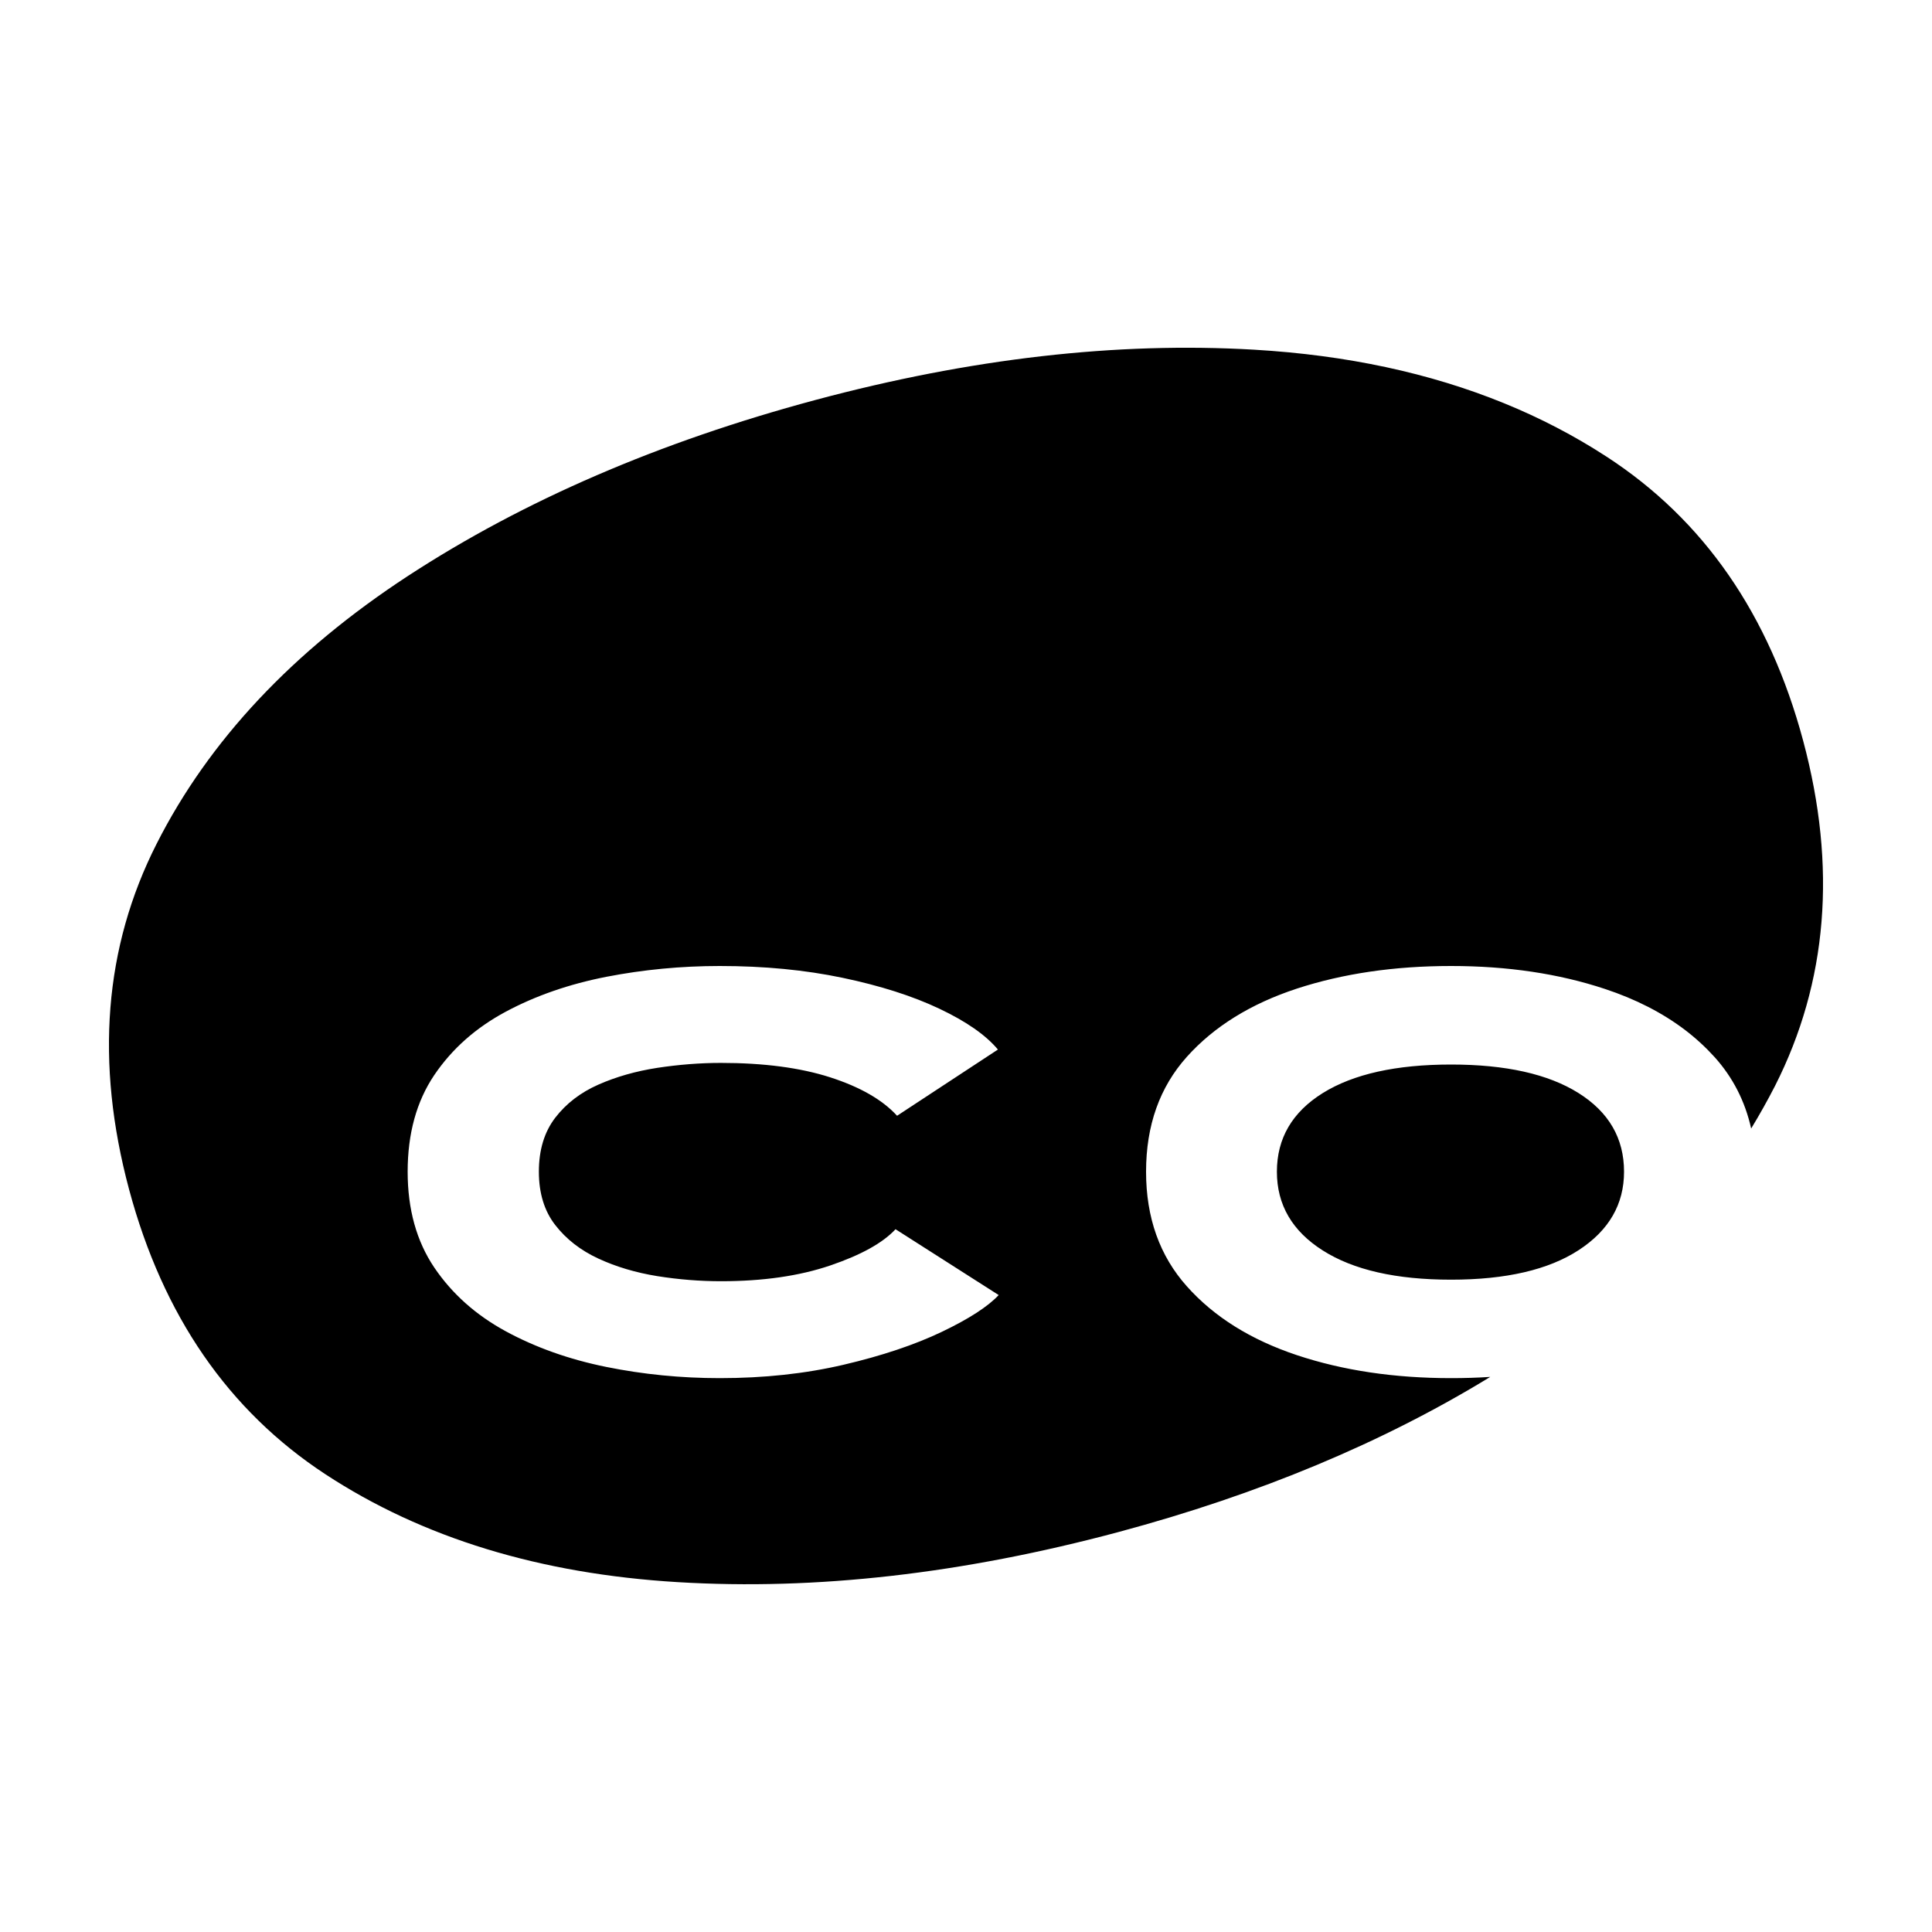
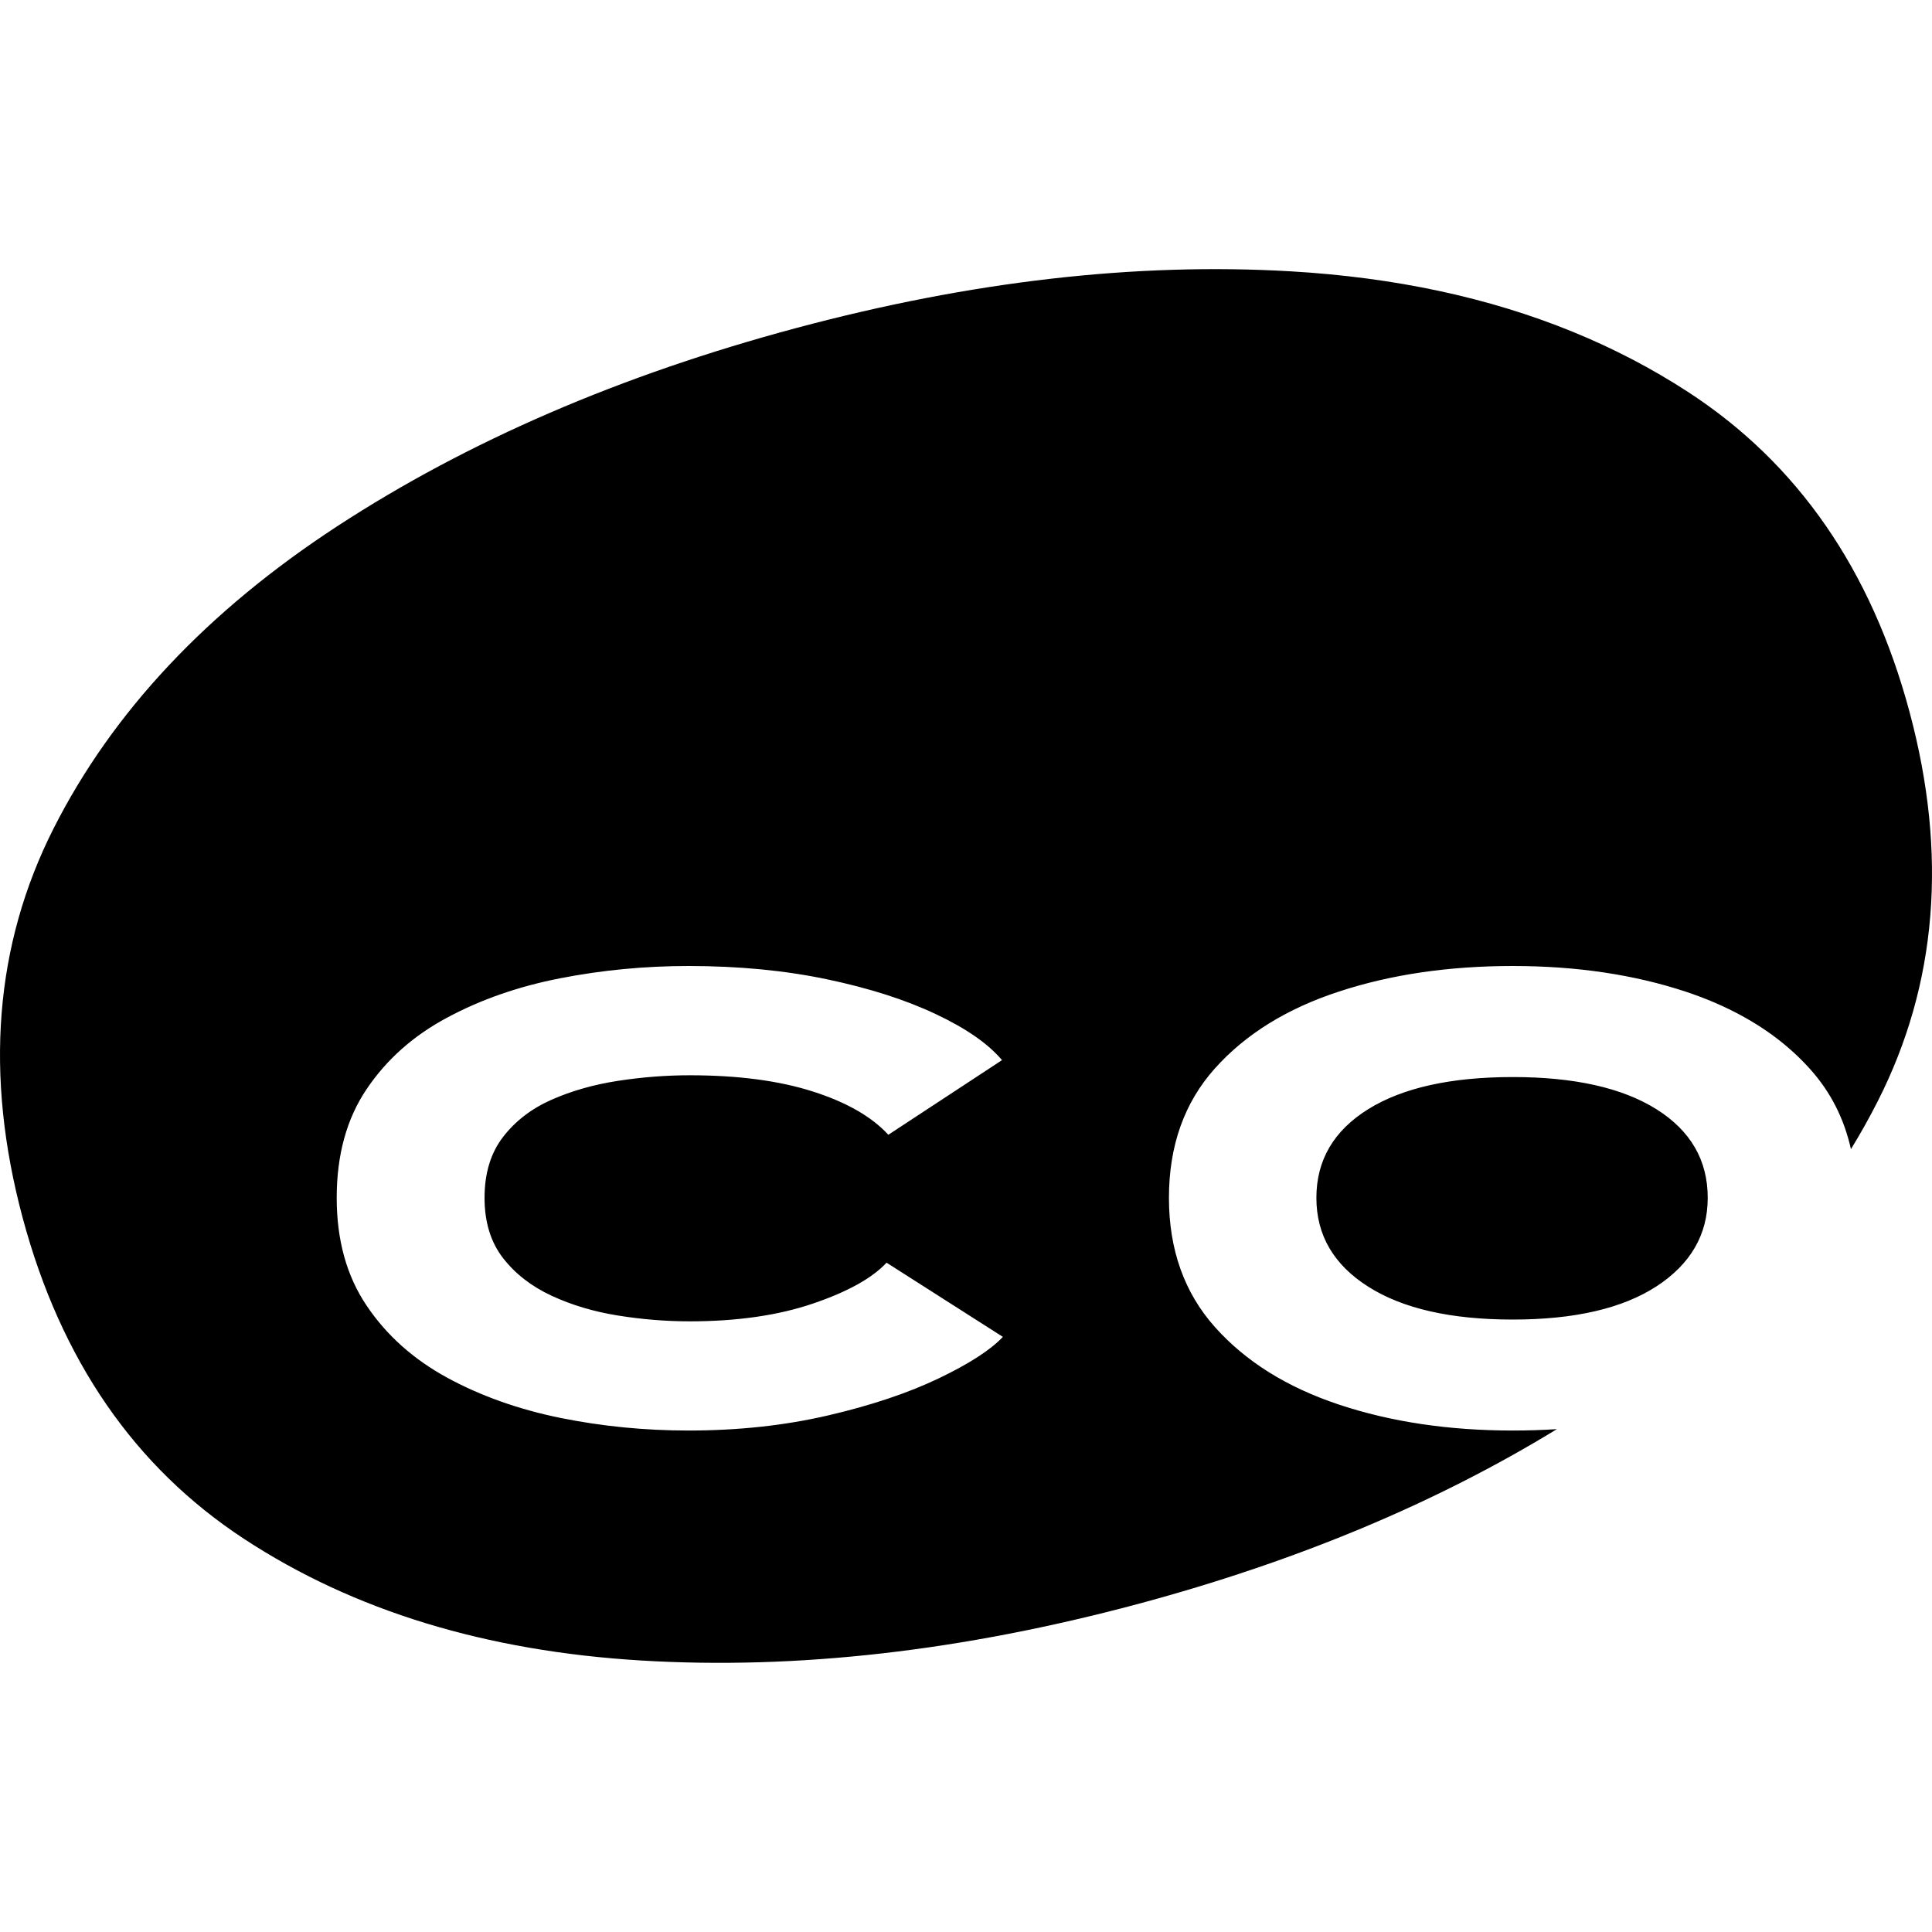
<svg xmlns="http://www.w3.org/2000/svg" width="25" height="25" viewBox="0 0 25 25" fill="none">
-   <path fill-rule="evenodd" clip-rule="evenodd" d="M19.284 17.817C17.893 18.668 16.29 19.337 14.475 19.824C12.458 20.364 10.558 20.581 8.773 20.473C6.988 20.366 5.468 19.901 4.211 19.077C2.955 18.253 2.108 17.024 1.67 15.39C1.23 13.747 1.348 12.257 2.026 10.92C2.703 9.583 3.789 8.426 5.283 7.45C6.778 6.475 8.534 5.717 10.55 5.176C12.557 4.638 14.45 4.421 16.229 4.525C17.424 4.595 18.502 4.826 19.463 5.218C19.932 5.409 20.373 5.639 20.787 5.908C22.047 6.726 22.895 7.952 23.333 9.586C23.771 11.219 23.649 12.708 22.969 14.051C22.873 14.238 22.77 14.422 22.66 14.603C22.581 14.25 22.424 13.943 22.188 13.68C22.072 13.552 21.943 13.433 21.801 13.325C21.51 13.105 21.165 12.928 20.765 12.796C20.17 12.599 19.507 12.5 18.777 12.5C18.042 12.5 17.377 12.598 16.78 12.793C16.184 12.989 15.71 13.283 15.358 13.675C15.006 14.068 14.83 14.563 14.83 15.162C14.83 15.756 15.006 16.251 15.358 16.645C15.71 17.04 16.184 17.336 16.78 17.535C17.377 17.734 18.042 17.833 18.777 17.833C18.949 17.833 19.118 17.828 19.284 17.817V17.817ZM12.923 16.758C12.784 16.907 12.538 17.066 12.187 17.234C11.835 17.402 11.411 17.544 10.915 17.66C10.418 17.776 9.885 17.833 9.313 17.833C8.814 17.833 8.324 17.785 7.845 17.688C7.366 17.591 6.932 17.437 6.545 17.227C6.157 17.016 5.849 16.741 5.619 16.401C5.39 16.061 5.275 15.648 5.275 15.162C5.275 14.669 5.39 14.252 5.619 13.912C5.849 13.572 6.157 13.299 6.545 13.091C6.932 12.884 7.366 12.734 7.845 12.64C8.324 12.547 8.814 12.5 9.313 12.5C9.888 12.5 10.418 12.551 10.904 12.653C11.39 12.755 11.808 12.888 12.156 13.053C12.504 13.218 12.757 13.394 12.913 13.581L11.608 14.438C11.418 14.23 11.129 14.065 10.741 13.94C10.354 13.816 9.883 13.754 9.329 13.754C9.057 13.754 8.782 13.776 8.505 13.818C8.228 13.861 7.974 13.933 7.743 14.035C7.512 14.137 7.326 14.28 7.185 14.463C7.044 14.647 6.973 14.879 6.973 15.162C6.973 15.44 7.044 15.671 7.185 15.852C7.326 16.034 7.512 16.179 7.743 16.286C7.974 16.393 8.228 16.468 8.505 16.513C8.782 16.557 9.057 16.579 9.329 16.579C9.873 16.579 10.344 16.511 10.744 16.375C11.143 16.239 11.424 16.083 11.588 15.906L12.923 16.758V16.758ZM18.777 16.559C19.487 16.559 20.038 16.431 20.429 16.176C20.82 15.921 21.015 15.583 21.015 15.162C21.015 14.73 20.819 14.391 20.426 14.144C20.034 13.898 19.484 13.775 18.777 13.775C18.066 13.775 17.513 13.898 17.117 14.144C16.721 14.391 16.523 14.73 16.523 15.162C16.523 15.59 16.721 15.93 17.117 16.181C17.513 16.433 18.066 16.559 18.777 16.559V16.559Z" fill="currentColor" />
+   <path fill-rule="evenodd" clip-rule="evenodd" d="M20.146 18.493C18.579 19.452 16.772 20.206 14.726 20.755C12.453 21.364 10.311 21.608 8.299 21.487C6.287 21.366 4.574 20.842 3.158 19.913C1.741 18.984 0.787 17.599 0.293 15.758C-0.203 13.906 -0.069 12.226 0.694 10.719C1.457 9.212 2.681 7.908 4.366 6.808C6.051 5.709 8.029 4.854 10.302 4.245C12.564 3.639 14.698 3.394 16.703 3.511C18.05 3.59 19.265 3.85 20.348 4.292C20.877 4.508 21.374 4.767 21.84 5.07C23.26 5.992 24.217 7.374 24.71 9.215C25.204 11.056 25.067 12.734 24.299 14.248C24.192 14.459 24.076 14.667 23.951 14.87C23.863 14.473 23.686 14.126 23.419 13.83C23.289 13.685 23.143 13.552 22.983 13.43C22.655 13.182 22.266 12.983 21.816 12.833C21.145 12.611 20.398 12.5 19.575 12.5C18.747 12.5 17.997 12.61 17.325 12.831C16.652 13.051 16.118 13.382 15.721 13.825C15.325 14.267 15.126 14.826 15.126 15.5C15.126 16.17 15.325 16.728 15.721 17.172C16.118 17.617 16.652 17.951 17.325 18.175C17.997 18.399 18.747 18.511 19.575 18.511C19.769 18.511 19.96 18.505 20.146 18.493V18.493ZM12.977 17.299C12.82 17.467 12.543 17.646 12.147 17.836C11.75 18.026 11.272 18.186 10.713 18.316C10.153 18.446 9.552 18.511 8.908 18.511C8.345 18.511 7.793 18.457 7.253 18.348C6.713 18.238 6.224 18.065 5.788 17.828C5.351 17.59 5.003 17.28 4.745 16.896C4.486 16.513 4.357 16.048 4.357 15.5C4.357 14.944 4.486 14.475 4.745 14.092C5.003 13.709 5.351 13.4 5.788 13.167C6.224 12.933 6.713 12.763 7.253 12.658C7.793 12.553 8.345 12.5 8.908 12.5C9.556 12.5 10.153 12.557 10.701 12.672C11.249 12.787 11.72 12.938 12.112 13.124C12.505 13.309 12.789 13.508 12.966 13.718L11.495 14.684C11.28 14.45 10.954 14.263 10.518 14.124C10.081 13.984 9.55 13.914 8.926 13.914C8.619 13.914 8.31 13.938 7.997 13.986C7.685 14.034 7.399 14.115 7.138 14.23C6.878 14.345 6.668 14.506 6.509 14.713C6.35 14.919 6.27 15.182 6.27 15.5C6.27 15.814 6.35 16.074 6.509 16.279C6.668 16.484 6.878 16.646 7.138 16.767C7.399 16.888 7.685 16.973 7.997 17.023C8.31 17.073 8.619 17.098 8.926 17.098C9.539 17.098 10.07 17.021 10.52 16.868C10.97 16.715 11.287 16.538 11.472 16.339L12.977 17.299V17.299ZM19.575 17.075C20.375 17.075 20.996 16.931 21.437 16.644C21.877 16.356 22.098 15.975 22.098 15.5C22.098 15.013 21.876 14.631 21.434 14.353C20.991 14.076 20.372 13.937 19.575 13.937C18.774 13.937 18.15 14.076 17.704 14.353C17.258 14.631 17.034 15.013 17.034 15.5C17.034 15.983 17.258 16.366 17.704 16.649C18.15 16.933 18.774 17.075 19.575 17.075V17.075Z" fill="currentColor" />
</svg>
